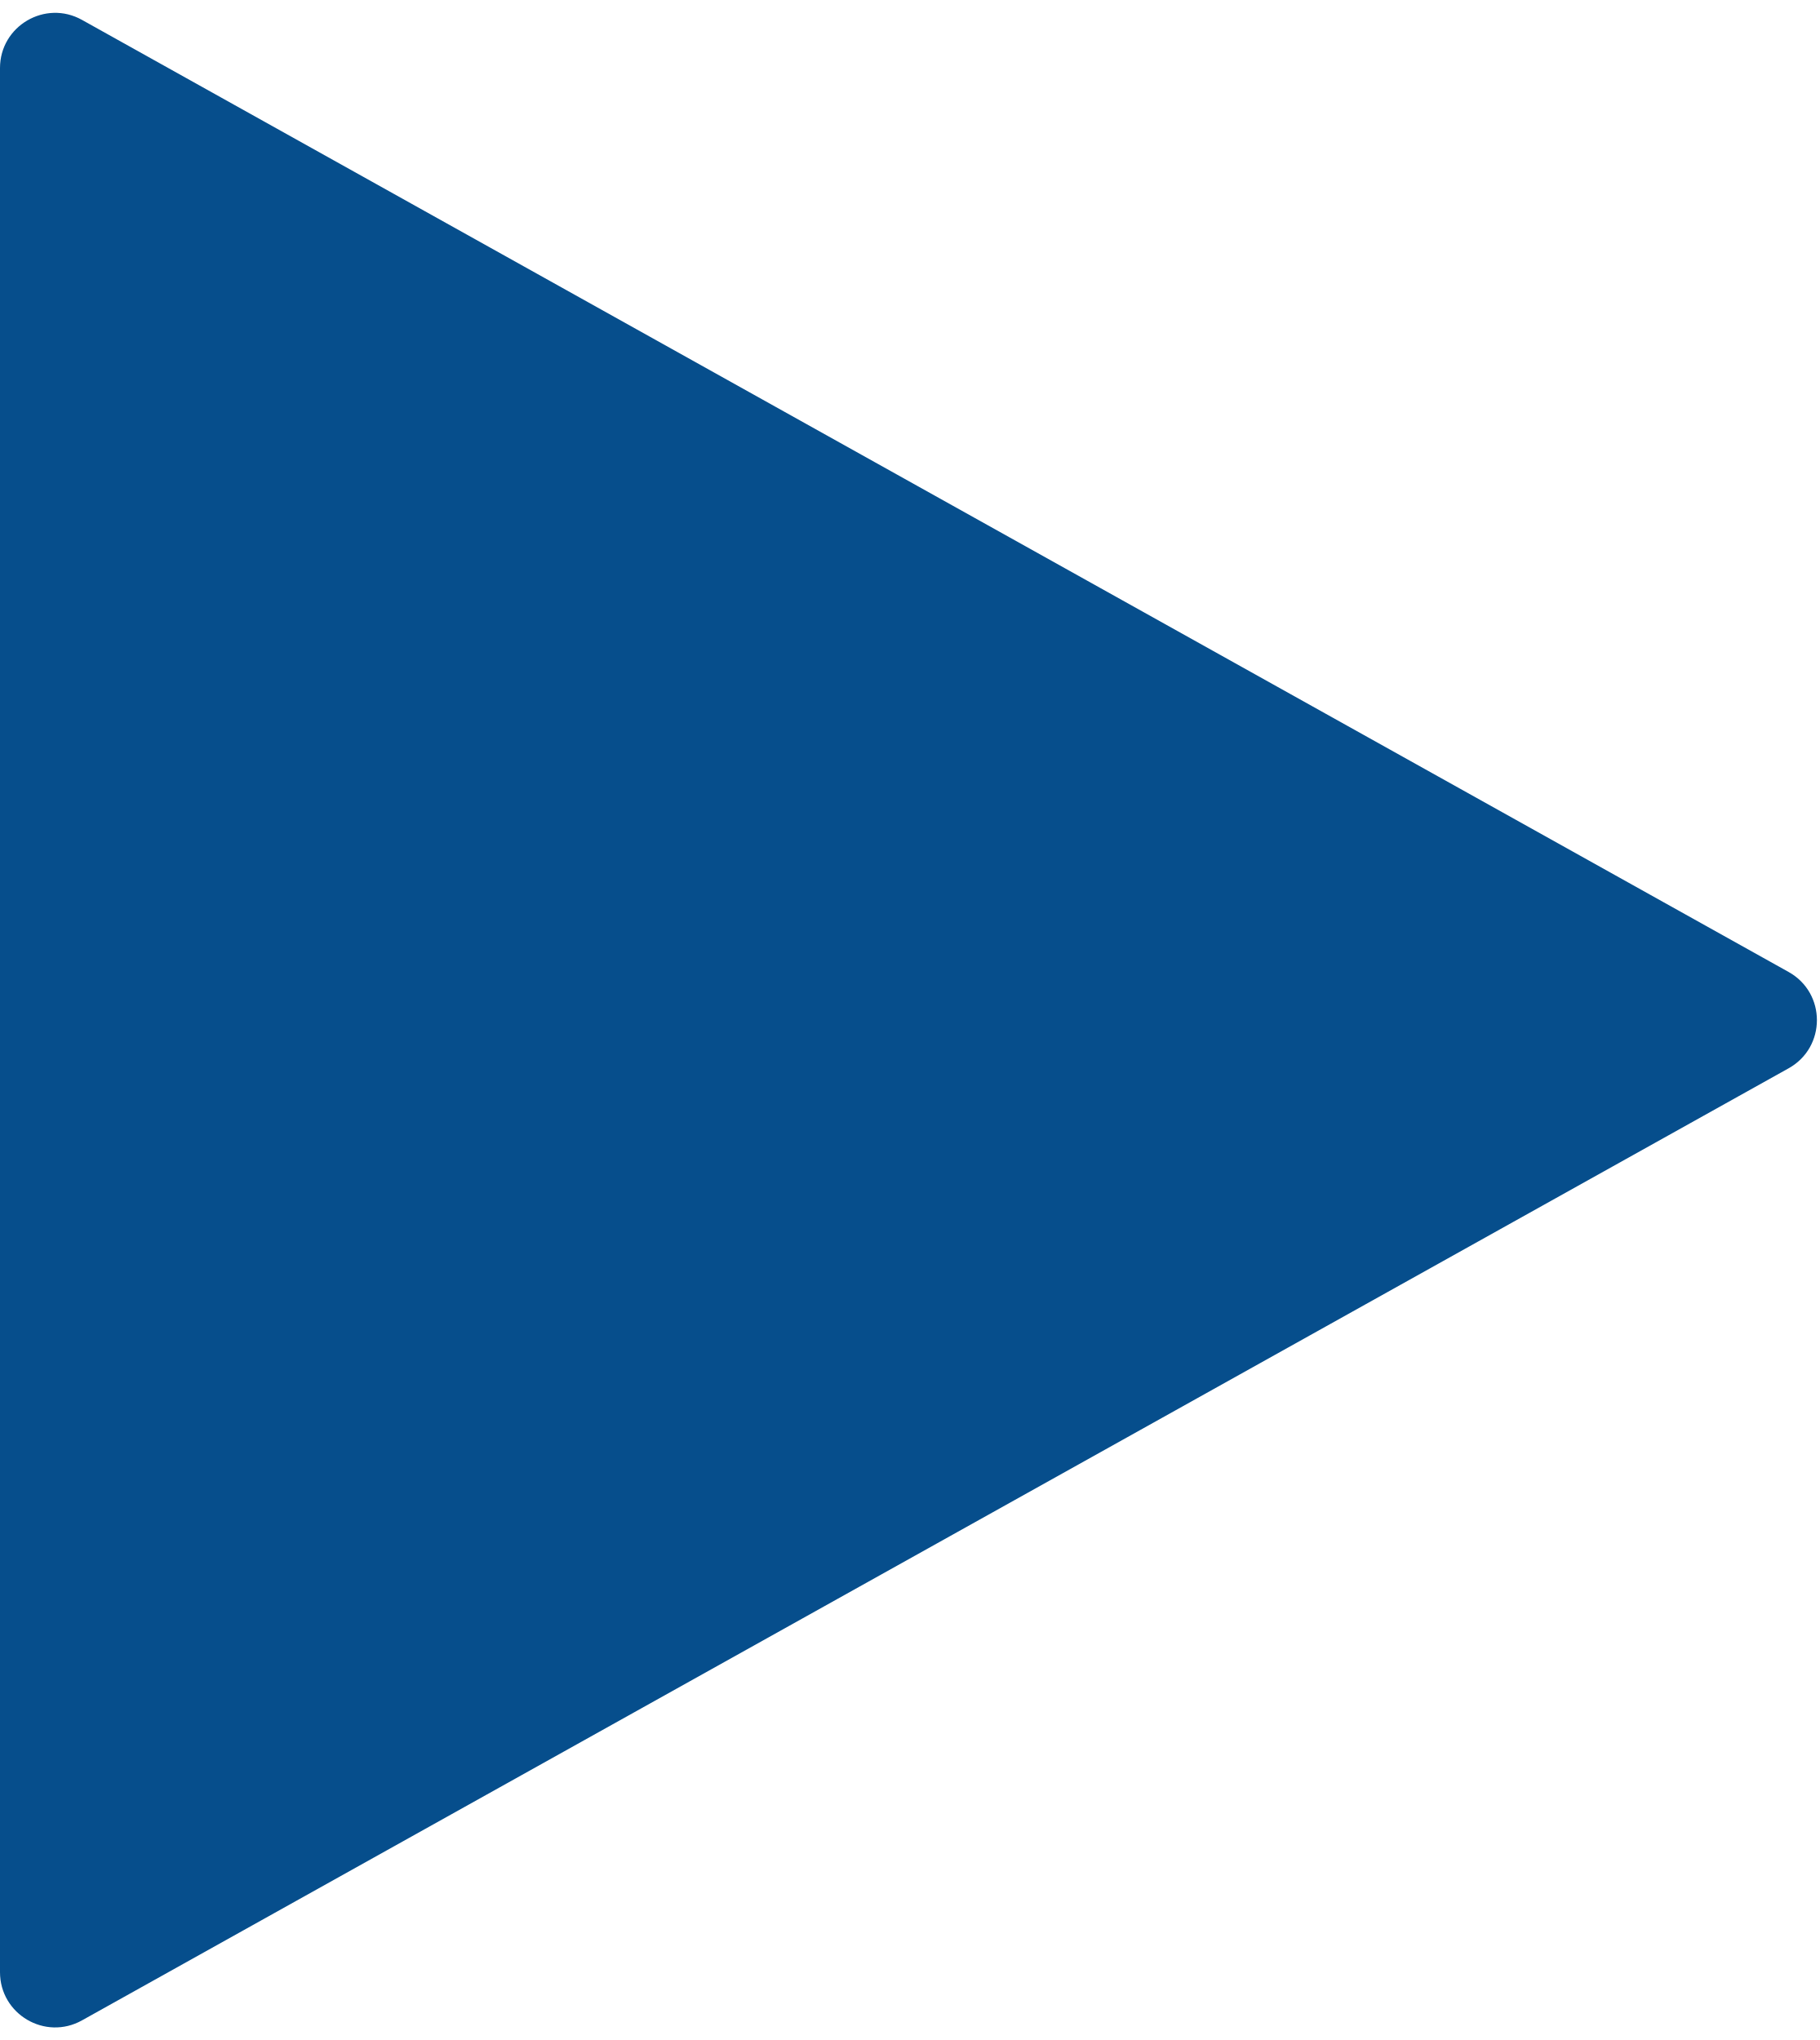
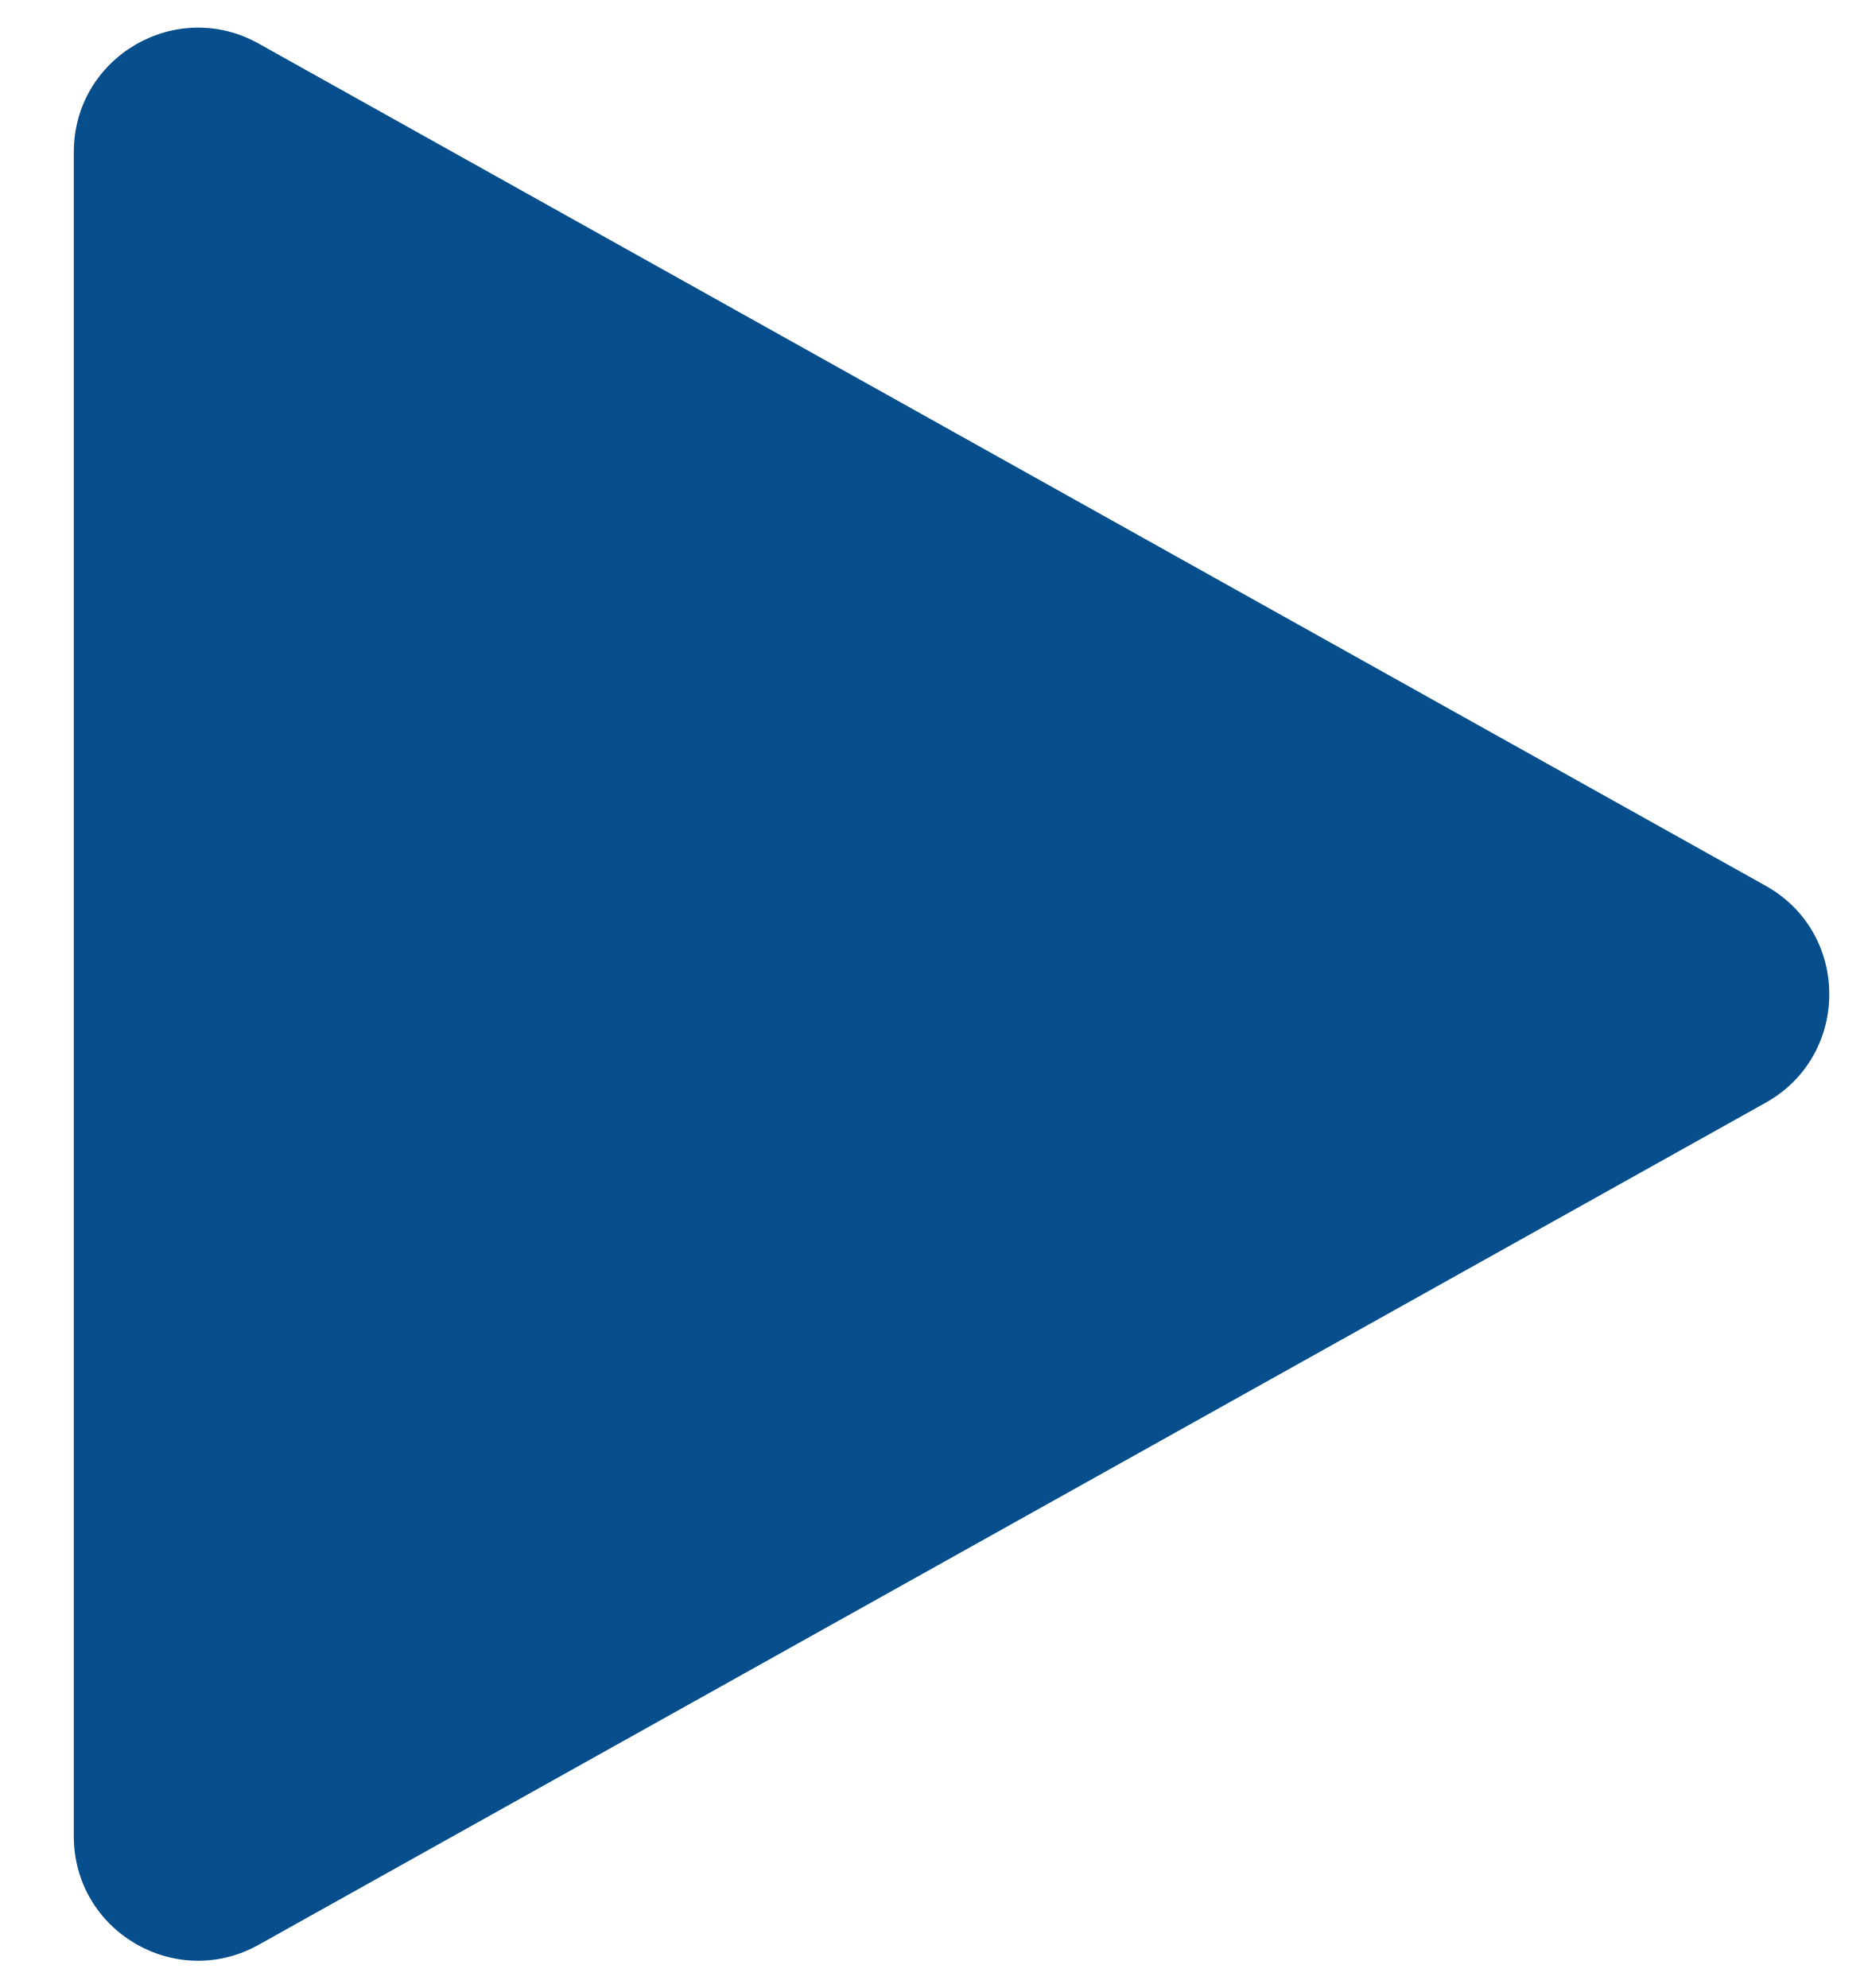
- <svg xmlns="http://www.w3.org/2000/svg" width="33" height="37" viewBox="0 0 33 37" fill="none">
-   <path d="M1.487 0.361L32.435 17.629C33.119 18.011 33.119 18.994 32.435 19.376L1.487 36.644C0.821 37.016 0 36.534 0 35.77V1.234C0 0.471 0.821 -0.011 1.487 0.361Z" fill="#064E8C" />
+ <svg xmlns="http://www.w3.org/2000/svg" width="15" height="16" viewBox="0 0 15 16" fill="none">
+   <path d="M2.082 0.351L14.21 7.129C14.893 7.51 14.893 8.493 14.21 8.875L2.082 15.652C1.415 16.025 0.594 15.543 0.594 14.779V1.224C0.594 0.46 1.415 -0.022 2.082 0.351Z" fill="#064E8C" />
</svg>
